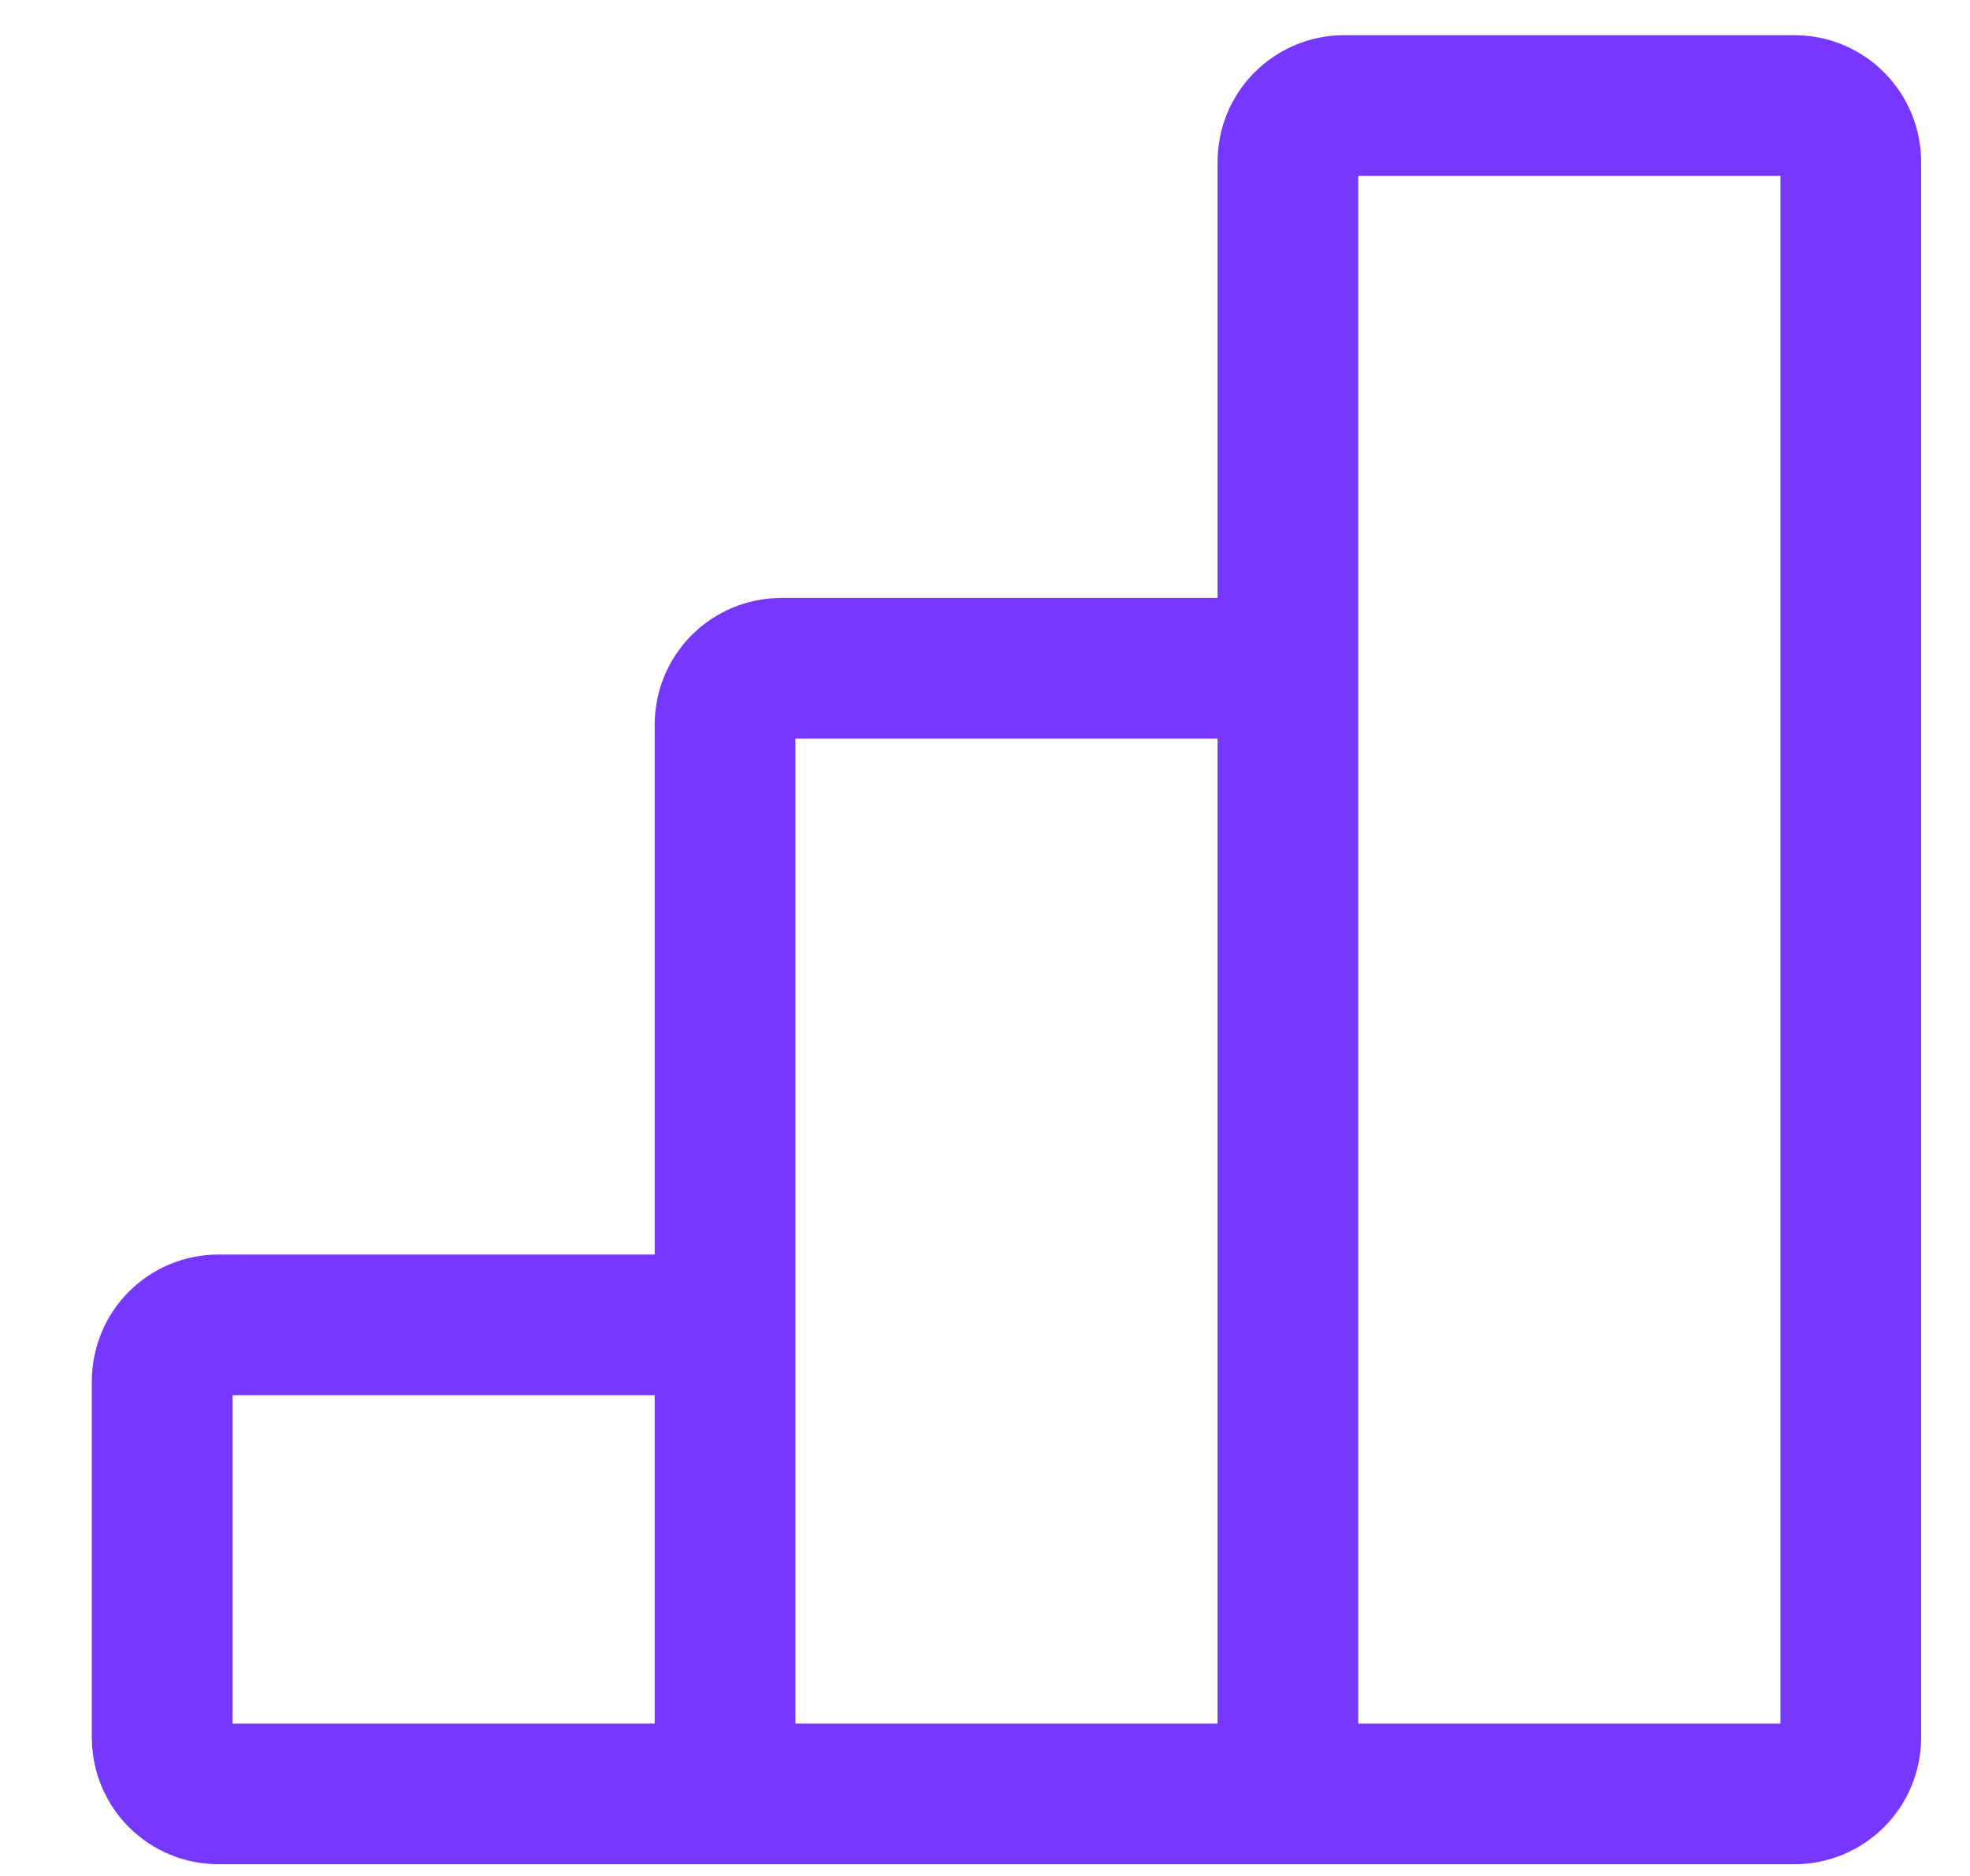
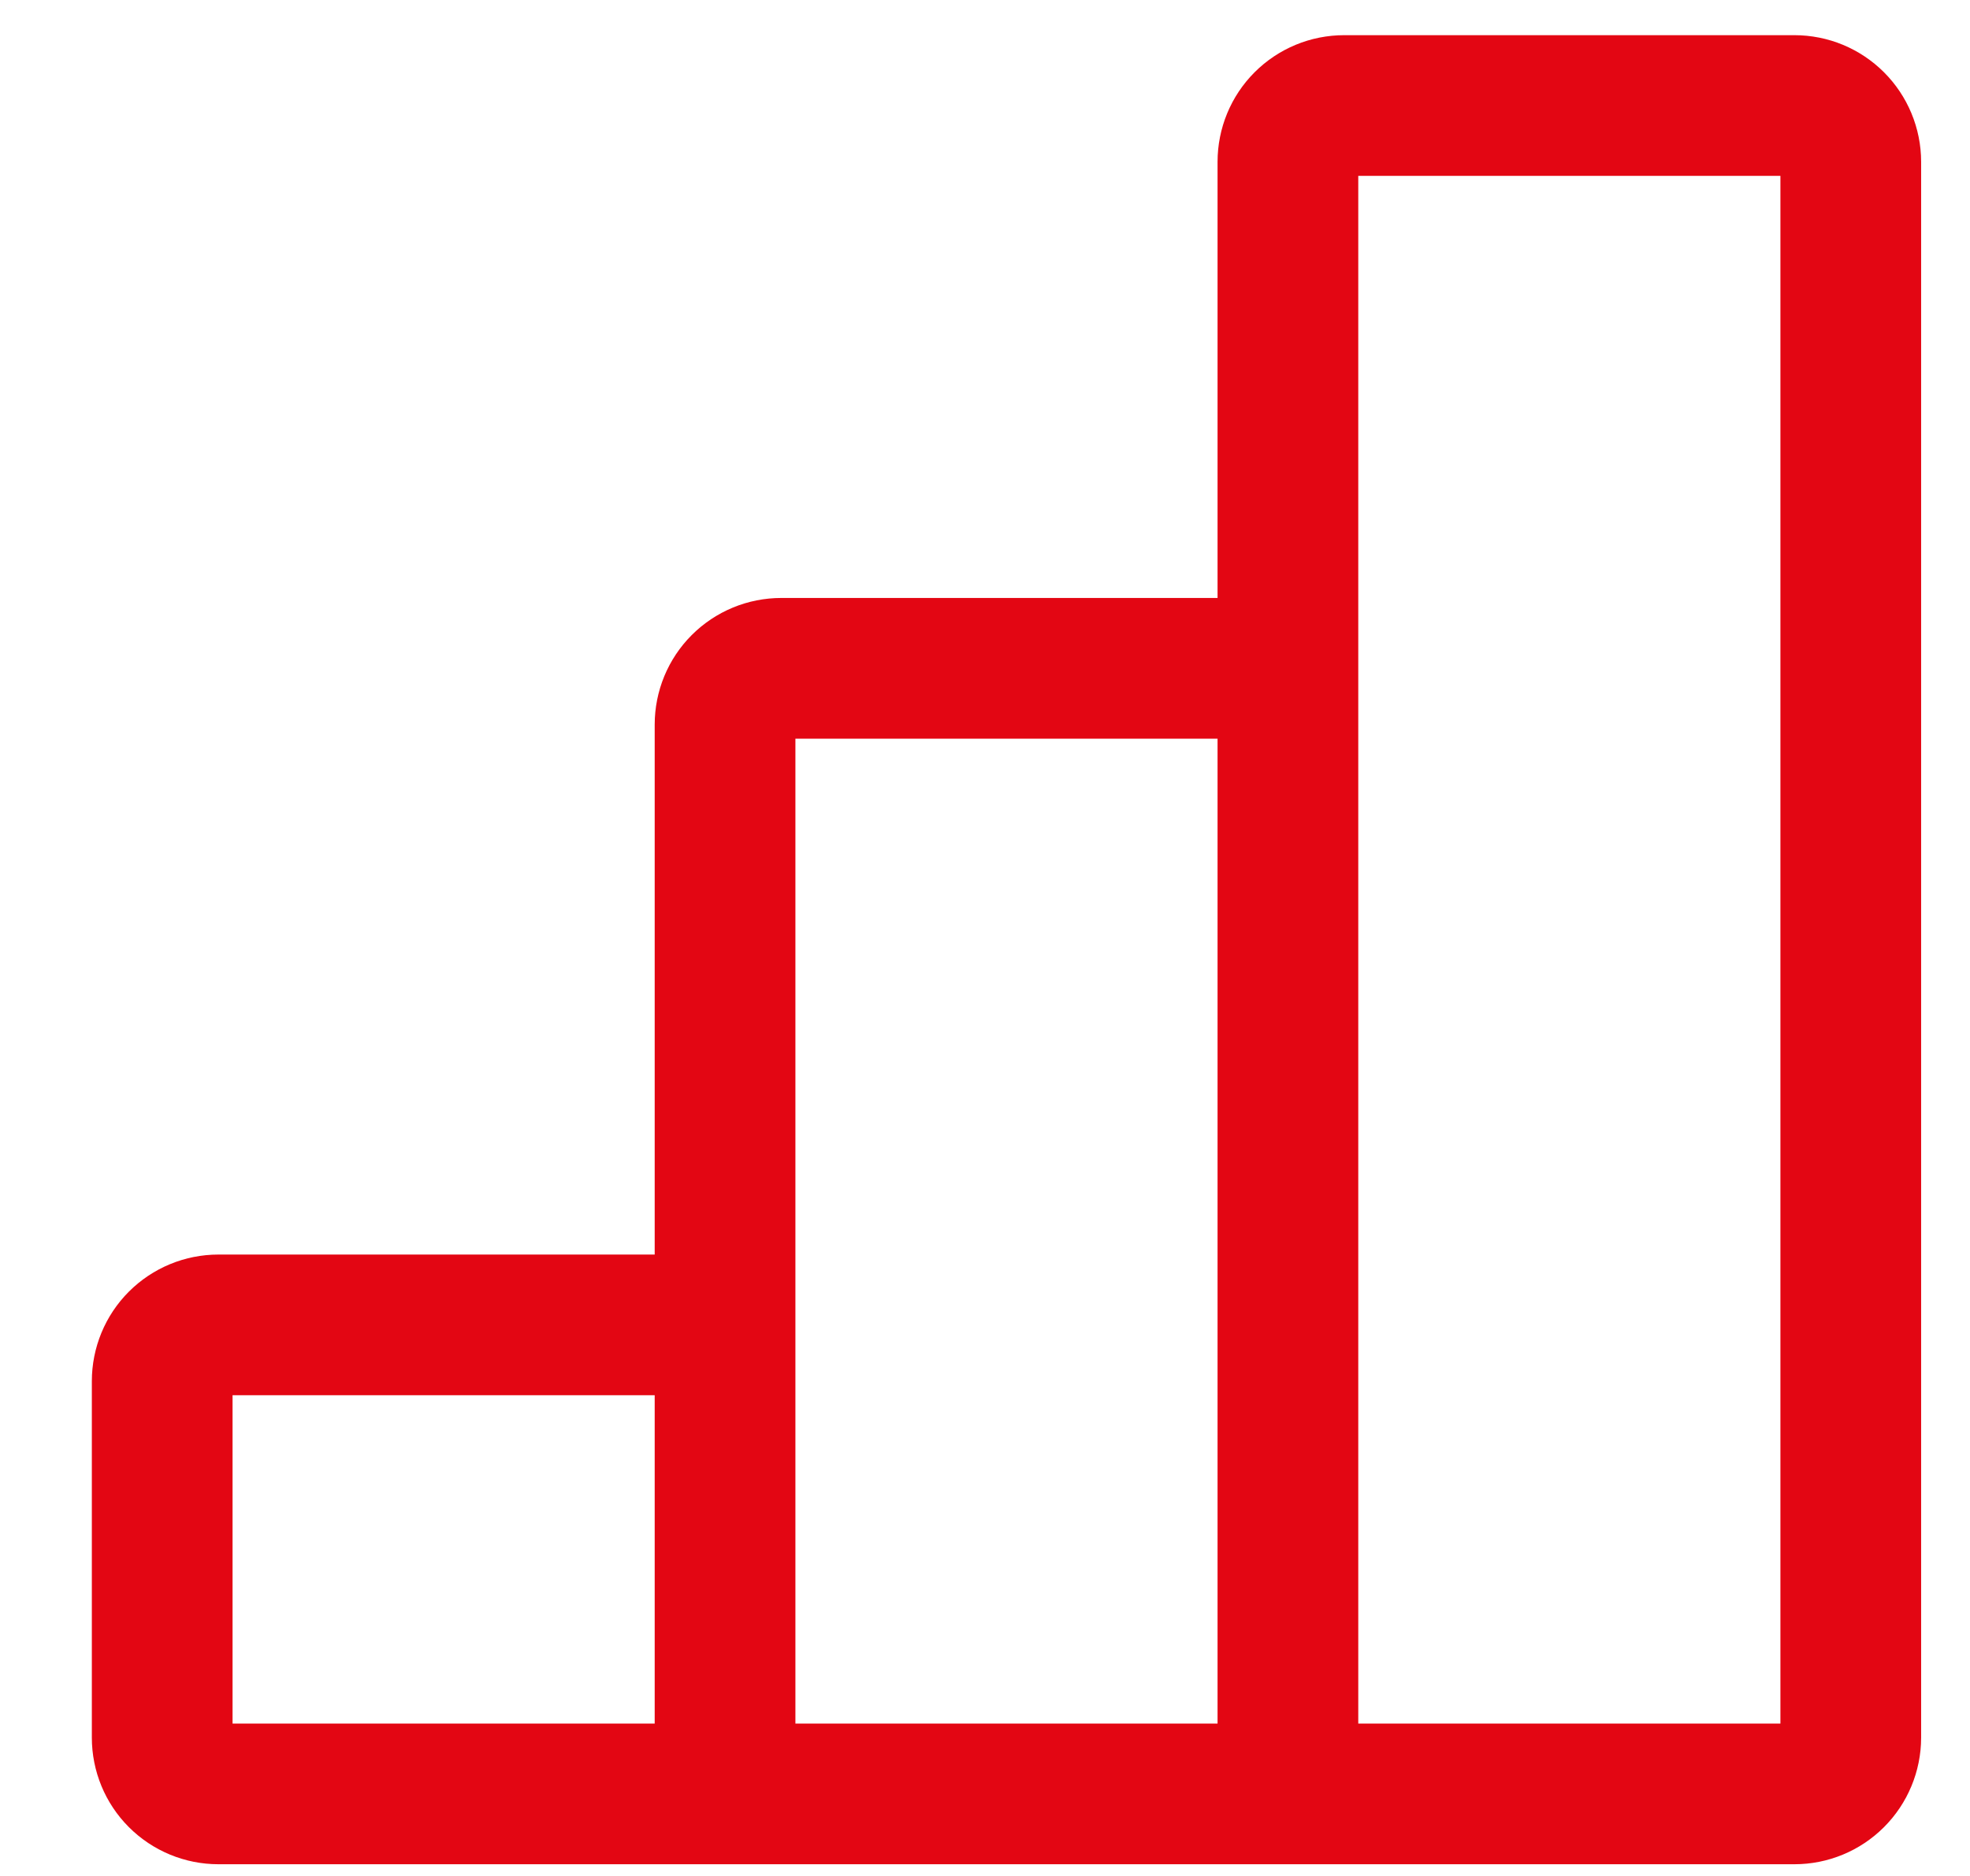
<svg xmlns="http://www.w3.org/2000/svg" width="21" height="20" viewBox="0 0 21 20" fill="none">
-   <path d="M13.729 7.125H8.329C8.169 7.125 8.017 7.188 7.904 7.301C7.792 7.413 7.729 7.566 7.729 7.725V14.125M7.729 19.125H13.729H7.729ZM7.729 19.125V14.125V19.125ZM7.729 19.125H2.329C2.169 19.125 2.017 19.062 1.904 18.949C1.792 18.837 1.729 18.684 1.729 18.525V14.725C1.729 14.566 1.792 14.413 1.904 14.301C2.017 14.188 2.169 14.125 2.329 14.125H7.729V19.125ZM13.729 19.125V7.125V19.125ZM13.729 19.125H19.128C19.288 19.125 19.44 19.062 19.553 18.949C19.665 18.837 19.729 18.684 19.729 18.525V1.725C19.729 1.566 19.665 1.413 19.553 1.301C19.44 1.188 19.288 1.125 19.128 1.125H14.329C14.169 1.125 14.017 1.188 13.904 1.301C13.792 1.413 13.729 1.566 13.729 1.725V7.125V19.125Z" stroke="#7638FF" stroke-width="1.5" />
+   <path d="M13.729 7.125H8.329C8.169 7.125 8.017 7.188 7.904 7.301C7.792 7.413 7.729 7.566 7.729 7.725V14.125M7.729 19.125H13.729H7.729ZM7.729 19.125V14.125V19.125ZM7.729 19.125H2.329C2.169 19.125 2.017 19.062 1.904 18.949C1.792 18.837 1.729 18.684 1.729 18.525V14.725C1.729 14.566 1.792 14.413 1.904 14.301C2.017 14.188 2.169 14.125 2.329 14.125H7.729V19.125ZM13.729 19.125V7.125V19.125ZM13.729 19.125H19.128C19.288 19.125 19.44 19.062 19.553 18.949C19.665 18.837 19.729 18.684 19.729 18.525V1.725C19.729 1.566 19.665 1.413 19.553 1.301C19.44 1.188 19.288 1.125 19.128 1.125H14.329C14.169 1.125 14.017 1.188 13.904 1.301C13.792 1.413 13.729 1.566 13.729 1.725V7.125V19.125Z" stroke="#E30613" stroke-width="1.5" />
</svg>
